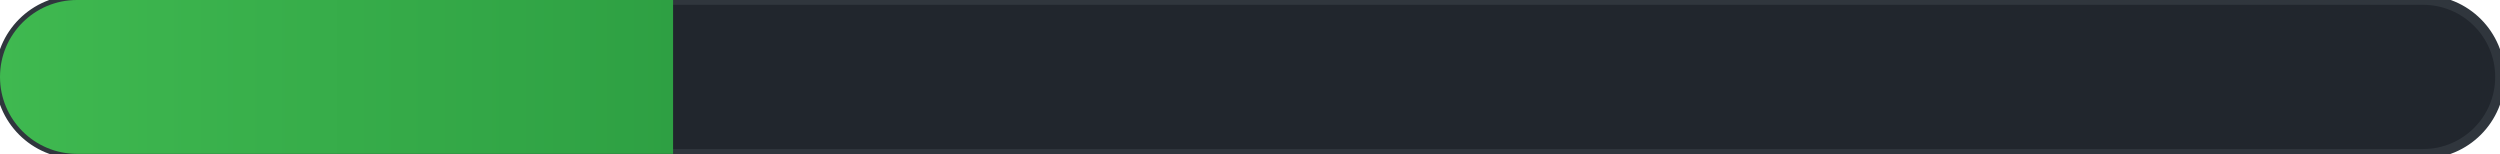
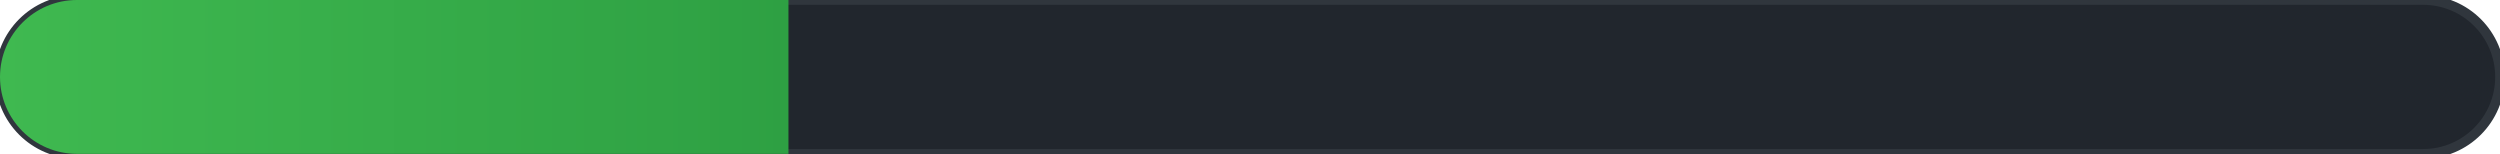
<svg xmlns="http://www.w3.org/2000/svg" width="260" height="16" viewBox="0 0 260 16">
  <defs>
    <linearGradient id="bar-grad" x1="0" y1="0" x2="1" y2="0">
      <stop offset="0%" stop-color="#3fb950" />
      <stop offset="100%" stop-color="#2ea043" />
    </linearGradient>
    <clipPath id="bar-clip">
      <rect width="260" height="16" rx="8" />
    </clipPath>
  </defs>
  <rect width="260" height="16" rx="8" fill="#21262d" stroke="#30363d" stroke-width="1" />
-   <rect width="70" height="16" fill="url(#bar-grad)" clip-path="url(#bar-clip)" />
+   <rect width="82" height="16" fill="url(#bar-grad)" clip-path="url(#bar-clip)" />
</svg>
